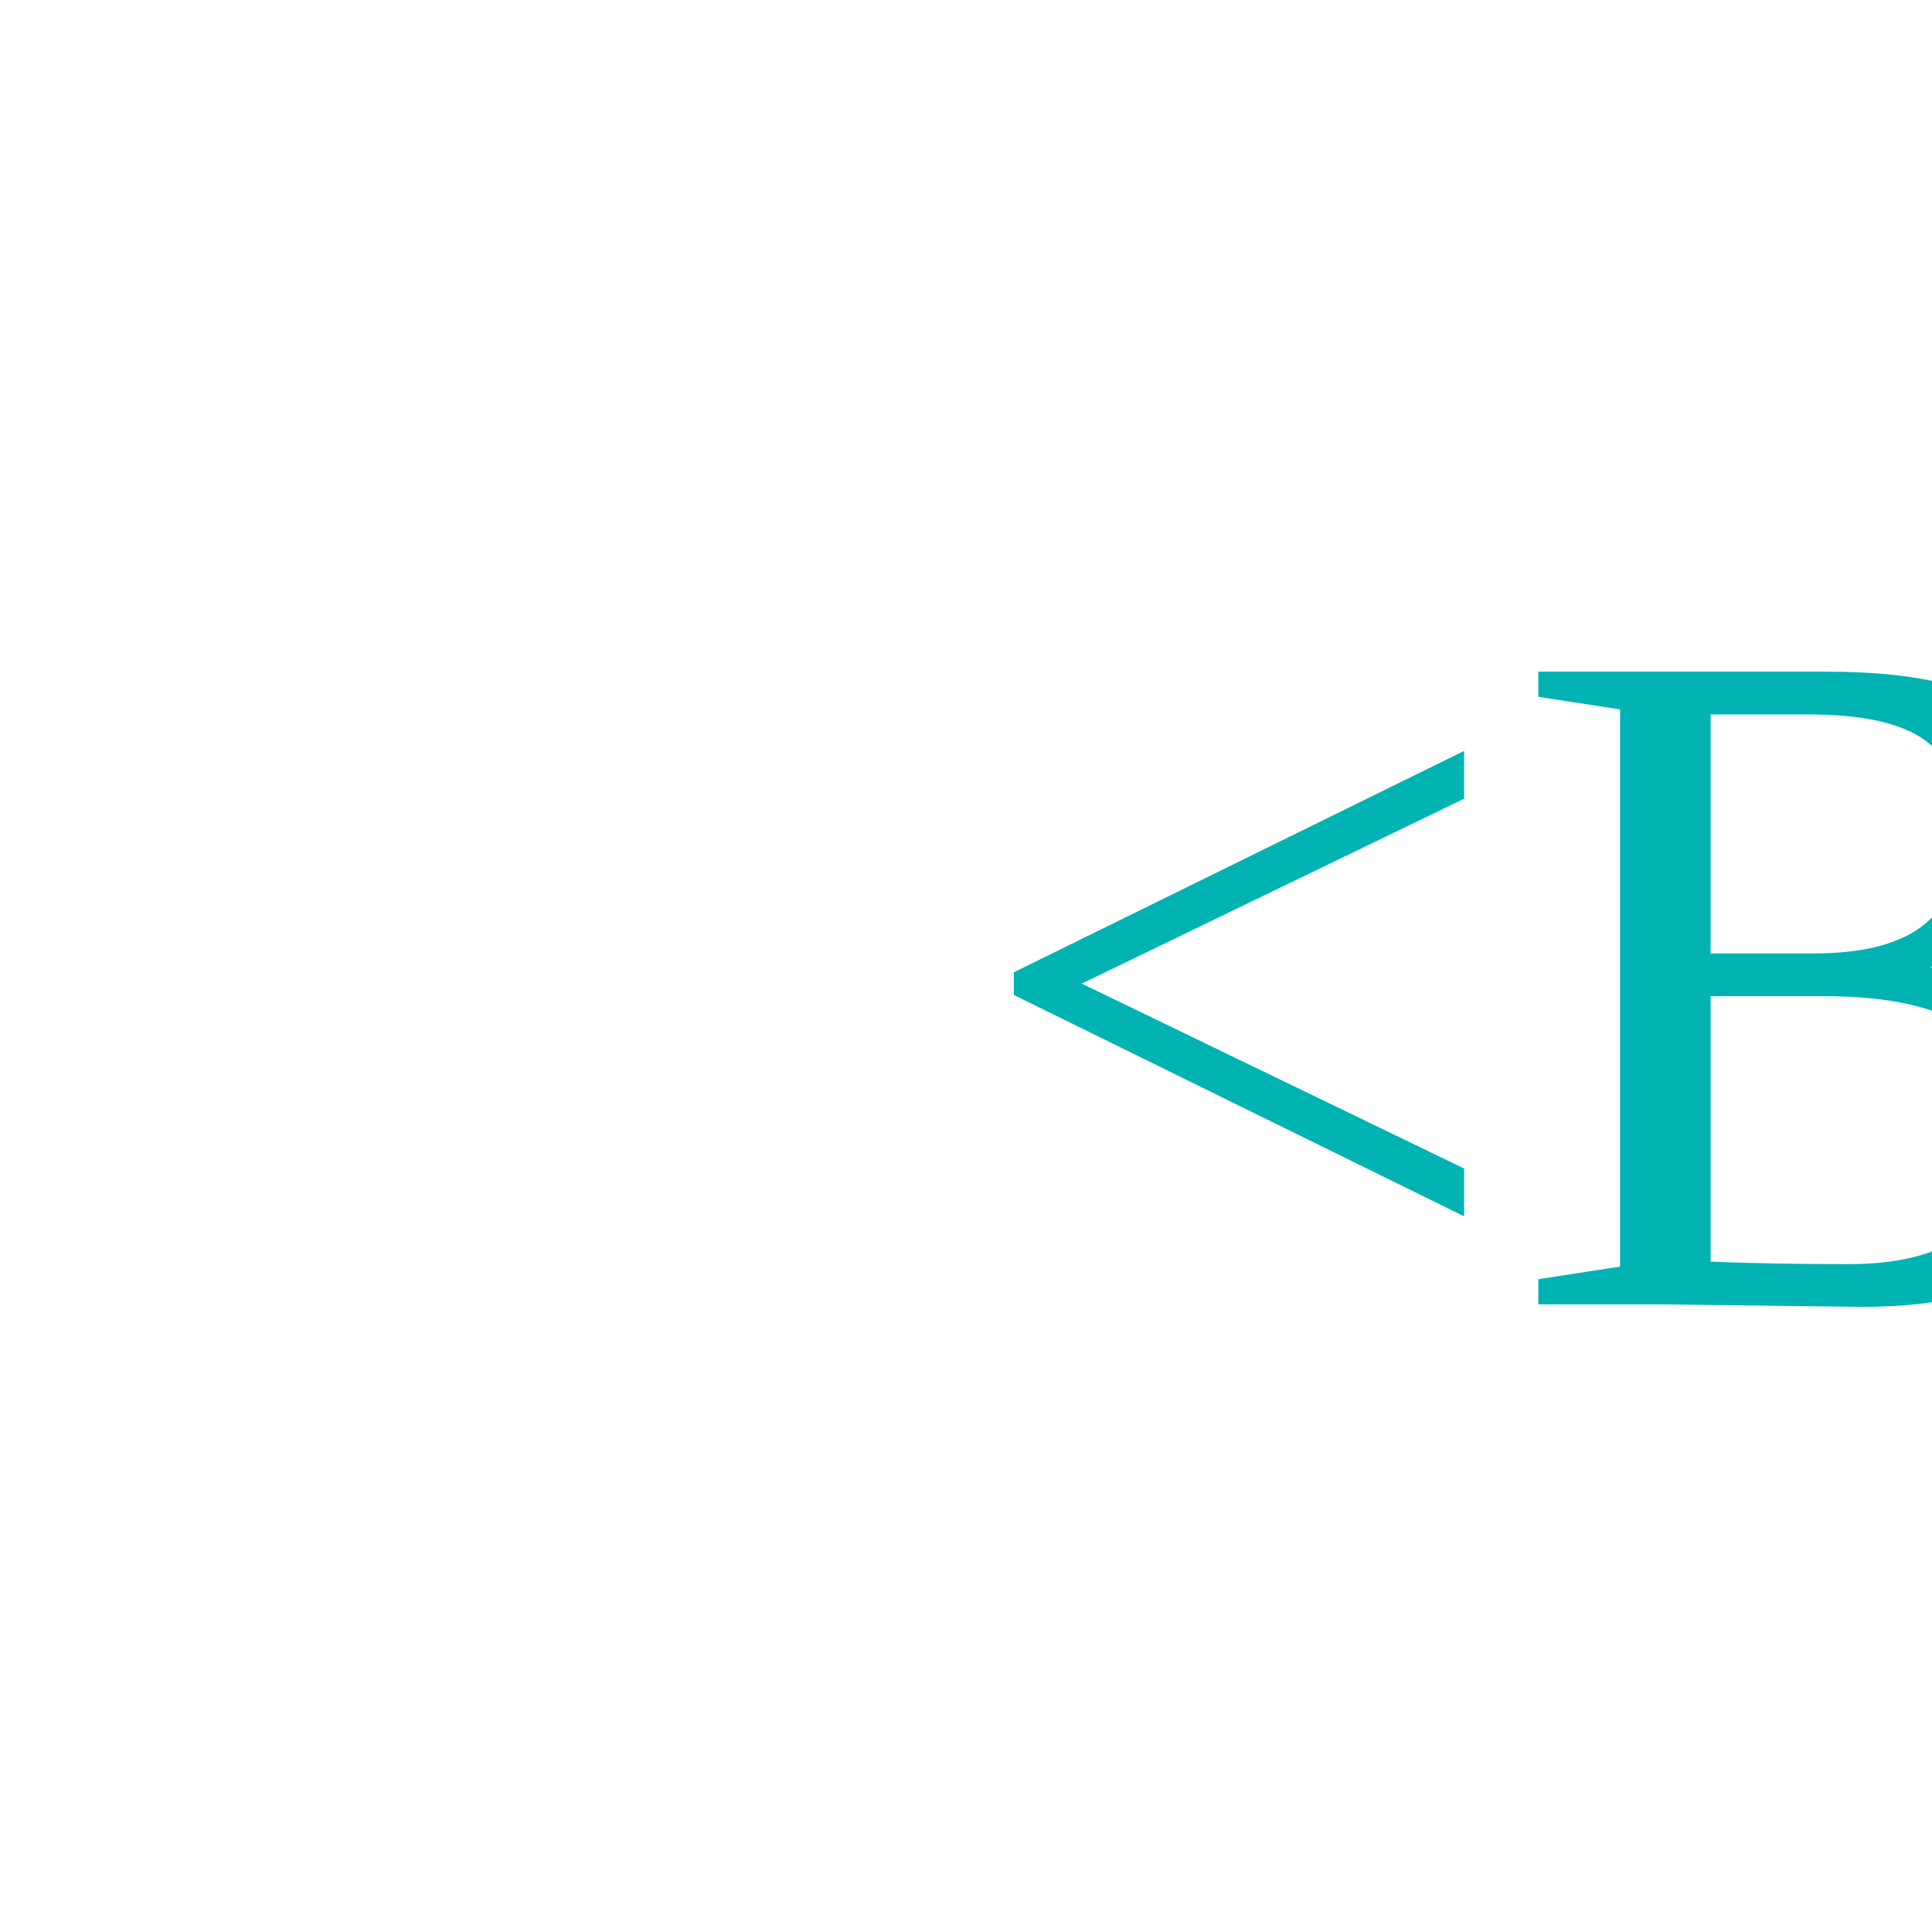
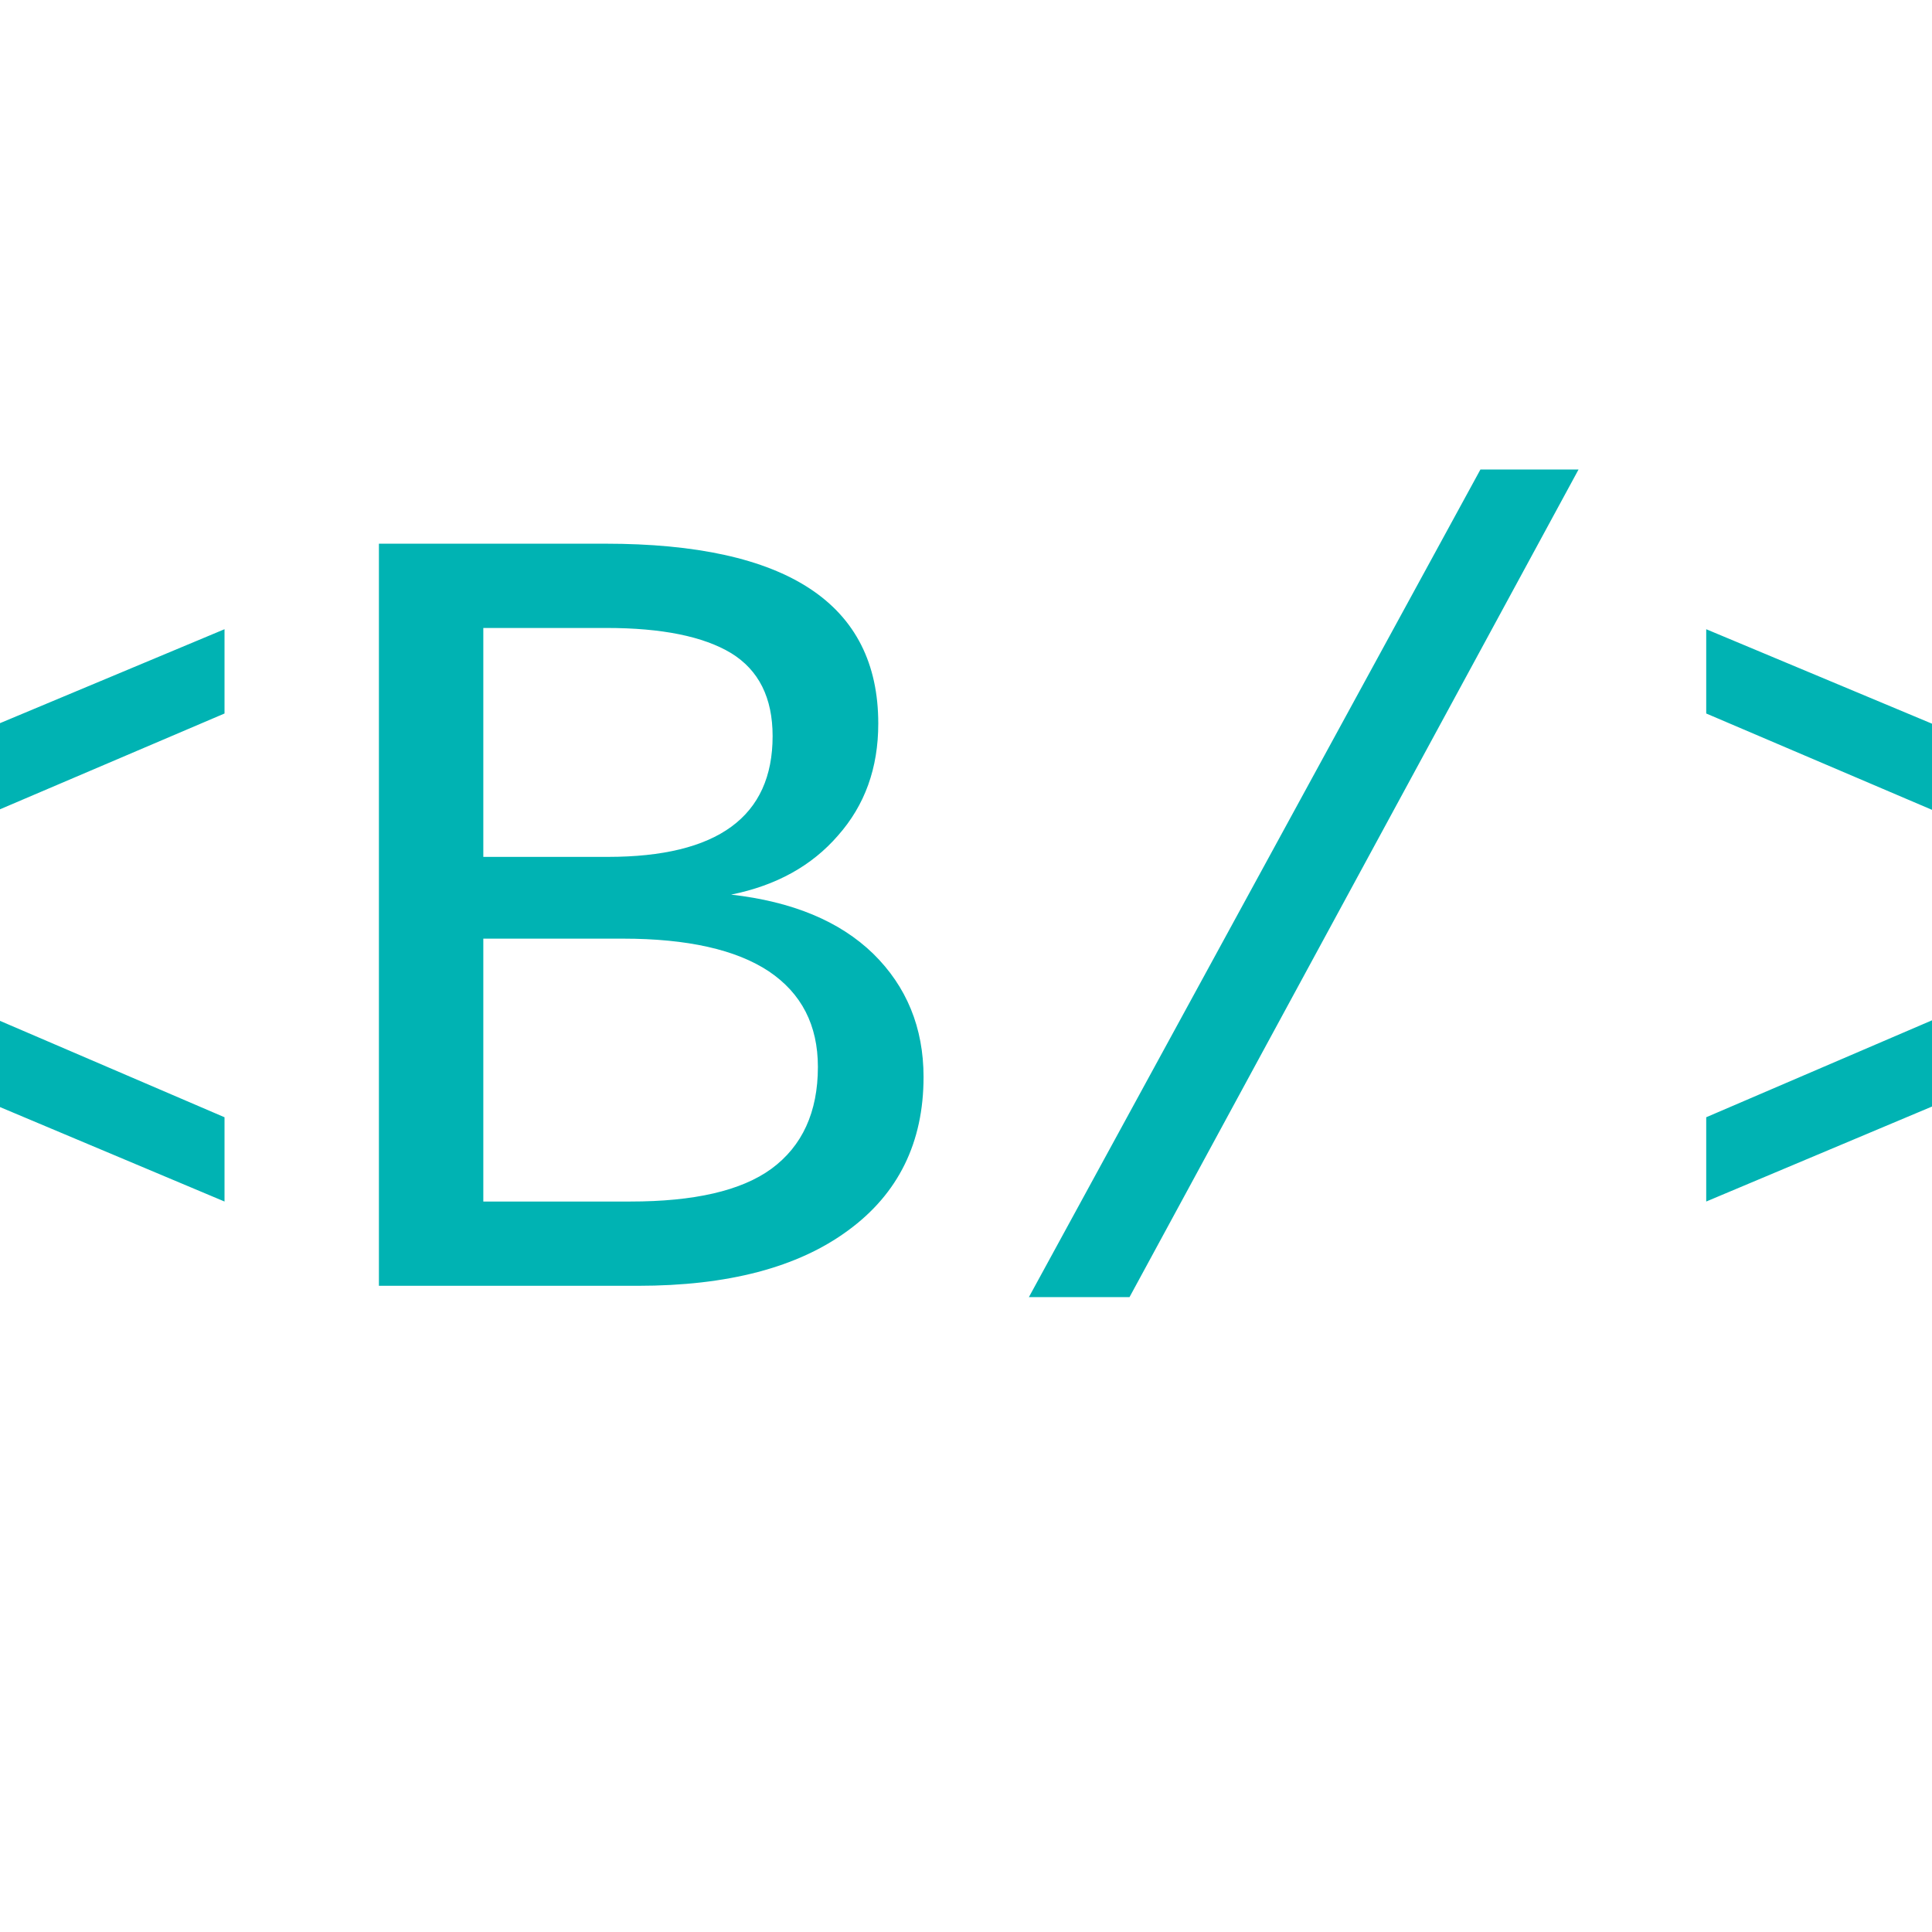
<svg xmlns="http://www.w3.org/2000/svg" viewBox="0 0 24 24">
  <style>
    @media (prefers-color-scheme: light) {
-       text { fill: #1A9CB0; } /* Primary color for light mode (HSL 205 90% 40%) */
+       text { fill: #1A9CB0; }
    }
    @media (prefers-color-scheme: dark) {
-       text { fill: #00B3B3; } /* Primary color for dark mode (HSL 180 100% 35%) */
+       text { fill: #00B3B3; }
    }
-     /* Fallback if prefers-color-scheme is not supported */
    text { fill: #00B3B3; }
  </style>
-   <text x="50%" y="50%" dy="0.35em" textAnchor="middle" fontFamily="Consolas, 'Courier New', Courier, monospace" fontSize="9.5" fontWeight="600">
+   <text x="50%" y="50%" dominant-baseline="middle" text-anchor="middle" font-family="Consolas, 'Courier New', Courier, monospace" font-size="14" font-weight="300">
    &lt;B/&gt;
  </text>
</svg>
